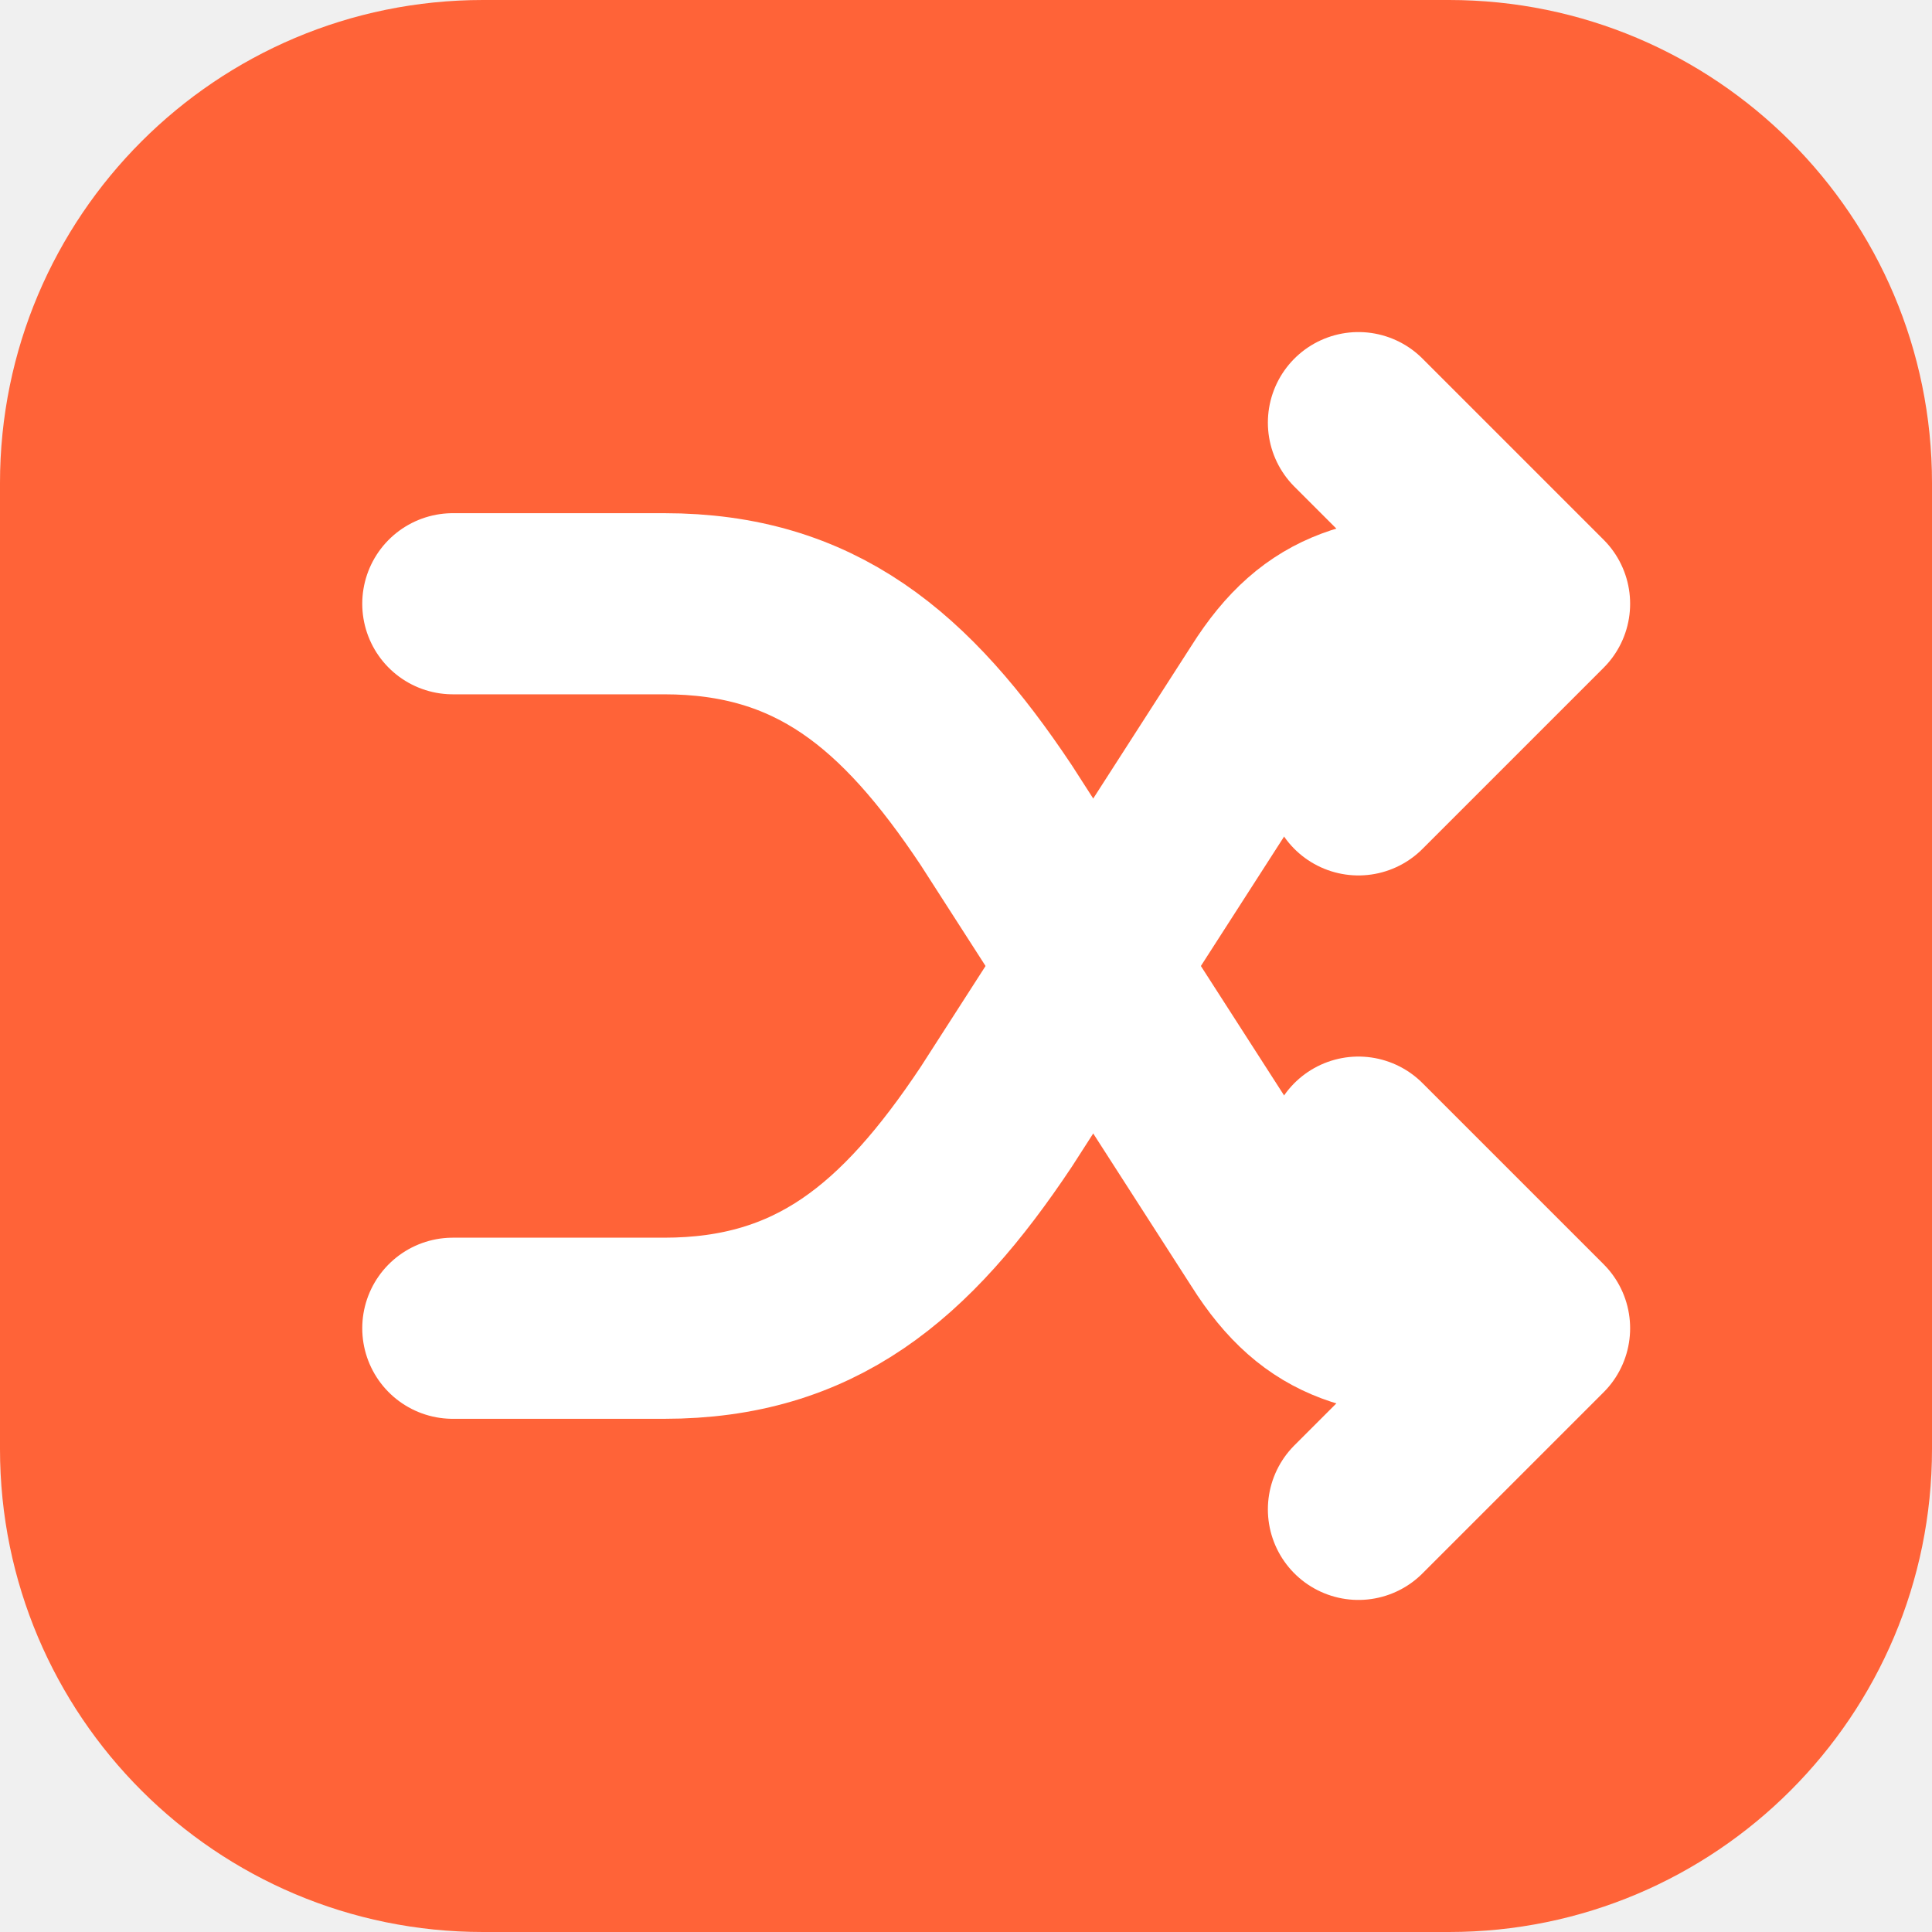
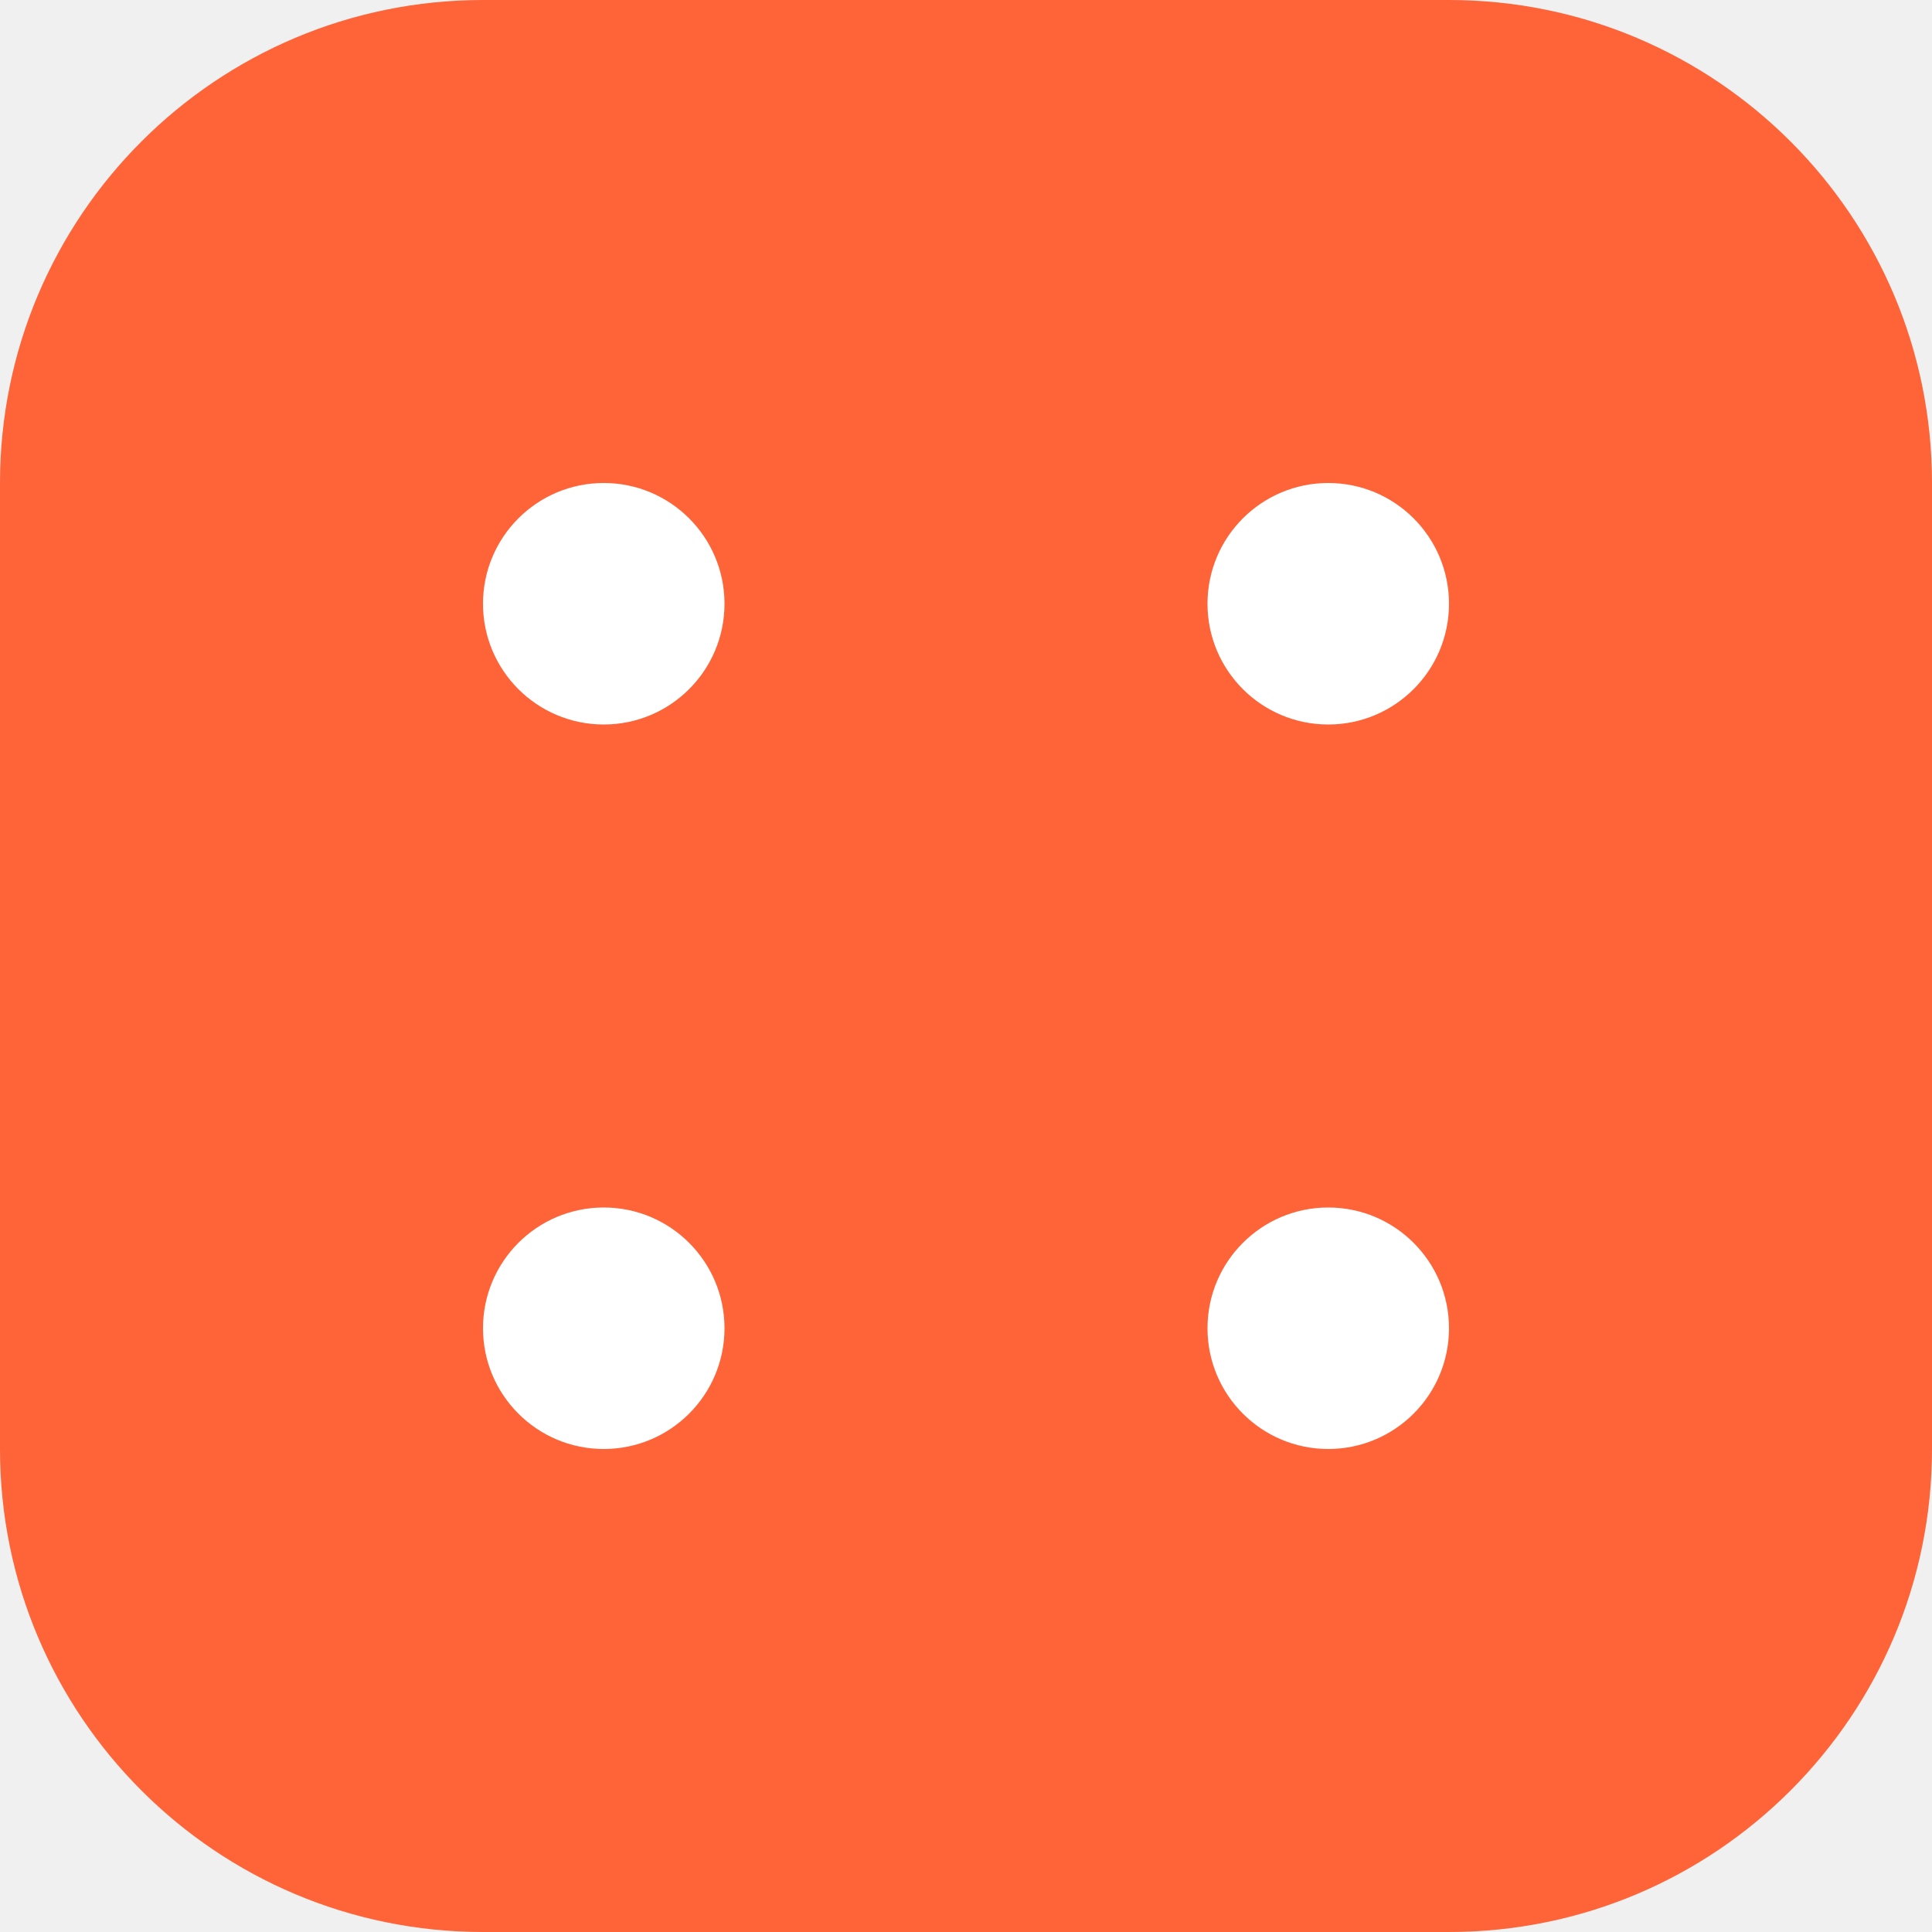
<svg xmlns="http://www.w3.org/2000/svg" viewBox="0 0 64 64" role="img" aria-label="Soundice">
  <rect width="64" height="64" rx="16" fill="#ff6338" />
-   <path d="M15 20h7c5 0 8 2.5 11 7l9 14c1.7 2.7 3.5 3 7 3h1" fill="none" stroke="#fff" stroke-width="6" stroke-linecap="round" />
-   <path d="m45 38 6 6-6 6" fill="none" stroke="#fff" stroke-width="6" stroke-linecap="round" stroke-linejoin="round" />
-   <path d="M15 44h7c5 0 8-2.5 11-7l9-14c1.7-2.7 3.5-3 7-3h1" fill="none" stroke="#fff" stroke-width="6" stroke-linecap="round" />
-   <path d="m45 14 6 6-6 6" fill="none" stroke="#fff" stroke-width="6" stroke-linecap="round" stroke-linejoin="round" />
+   <circle cx="20" cy="20" r="4" fill="#fff" />
+   <circle cx="44" cy="20" r="4" fill="#fff" />
+   <circle cx="20" cy="44" r="4" fill="#fff" />
+   <circle cx="44" cy="44" r="4" fill="#fff" />
</svg>
